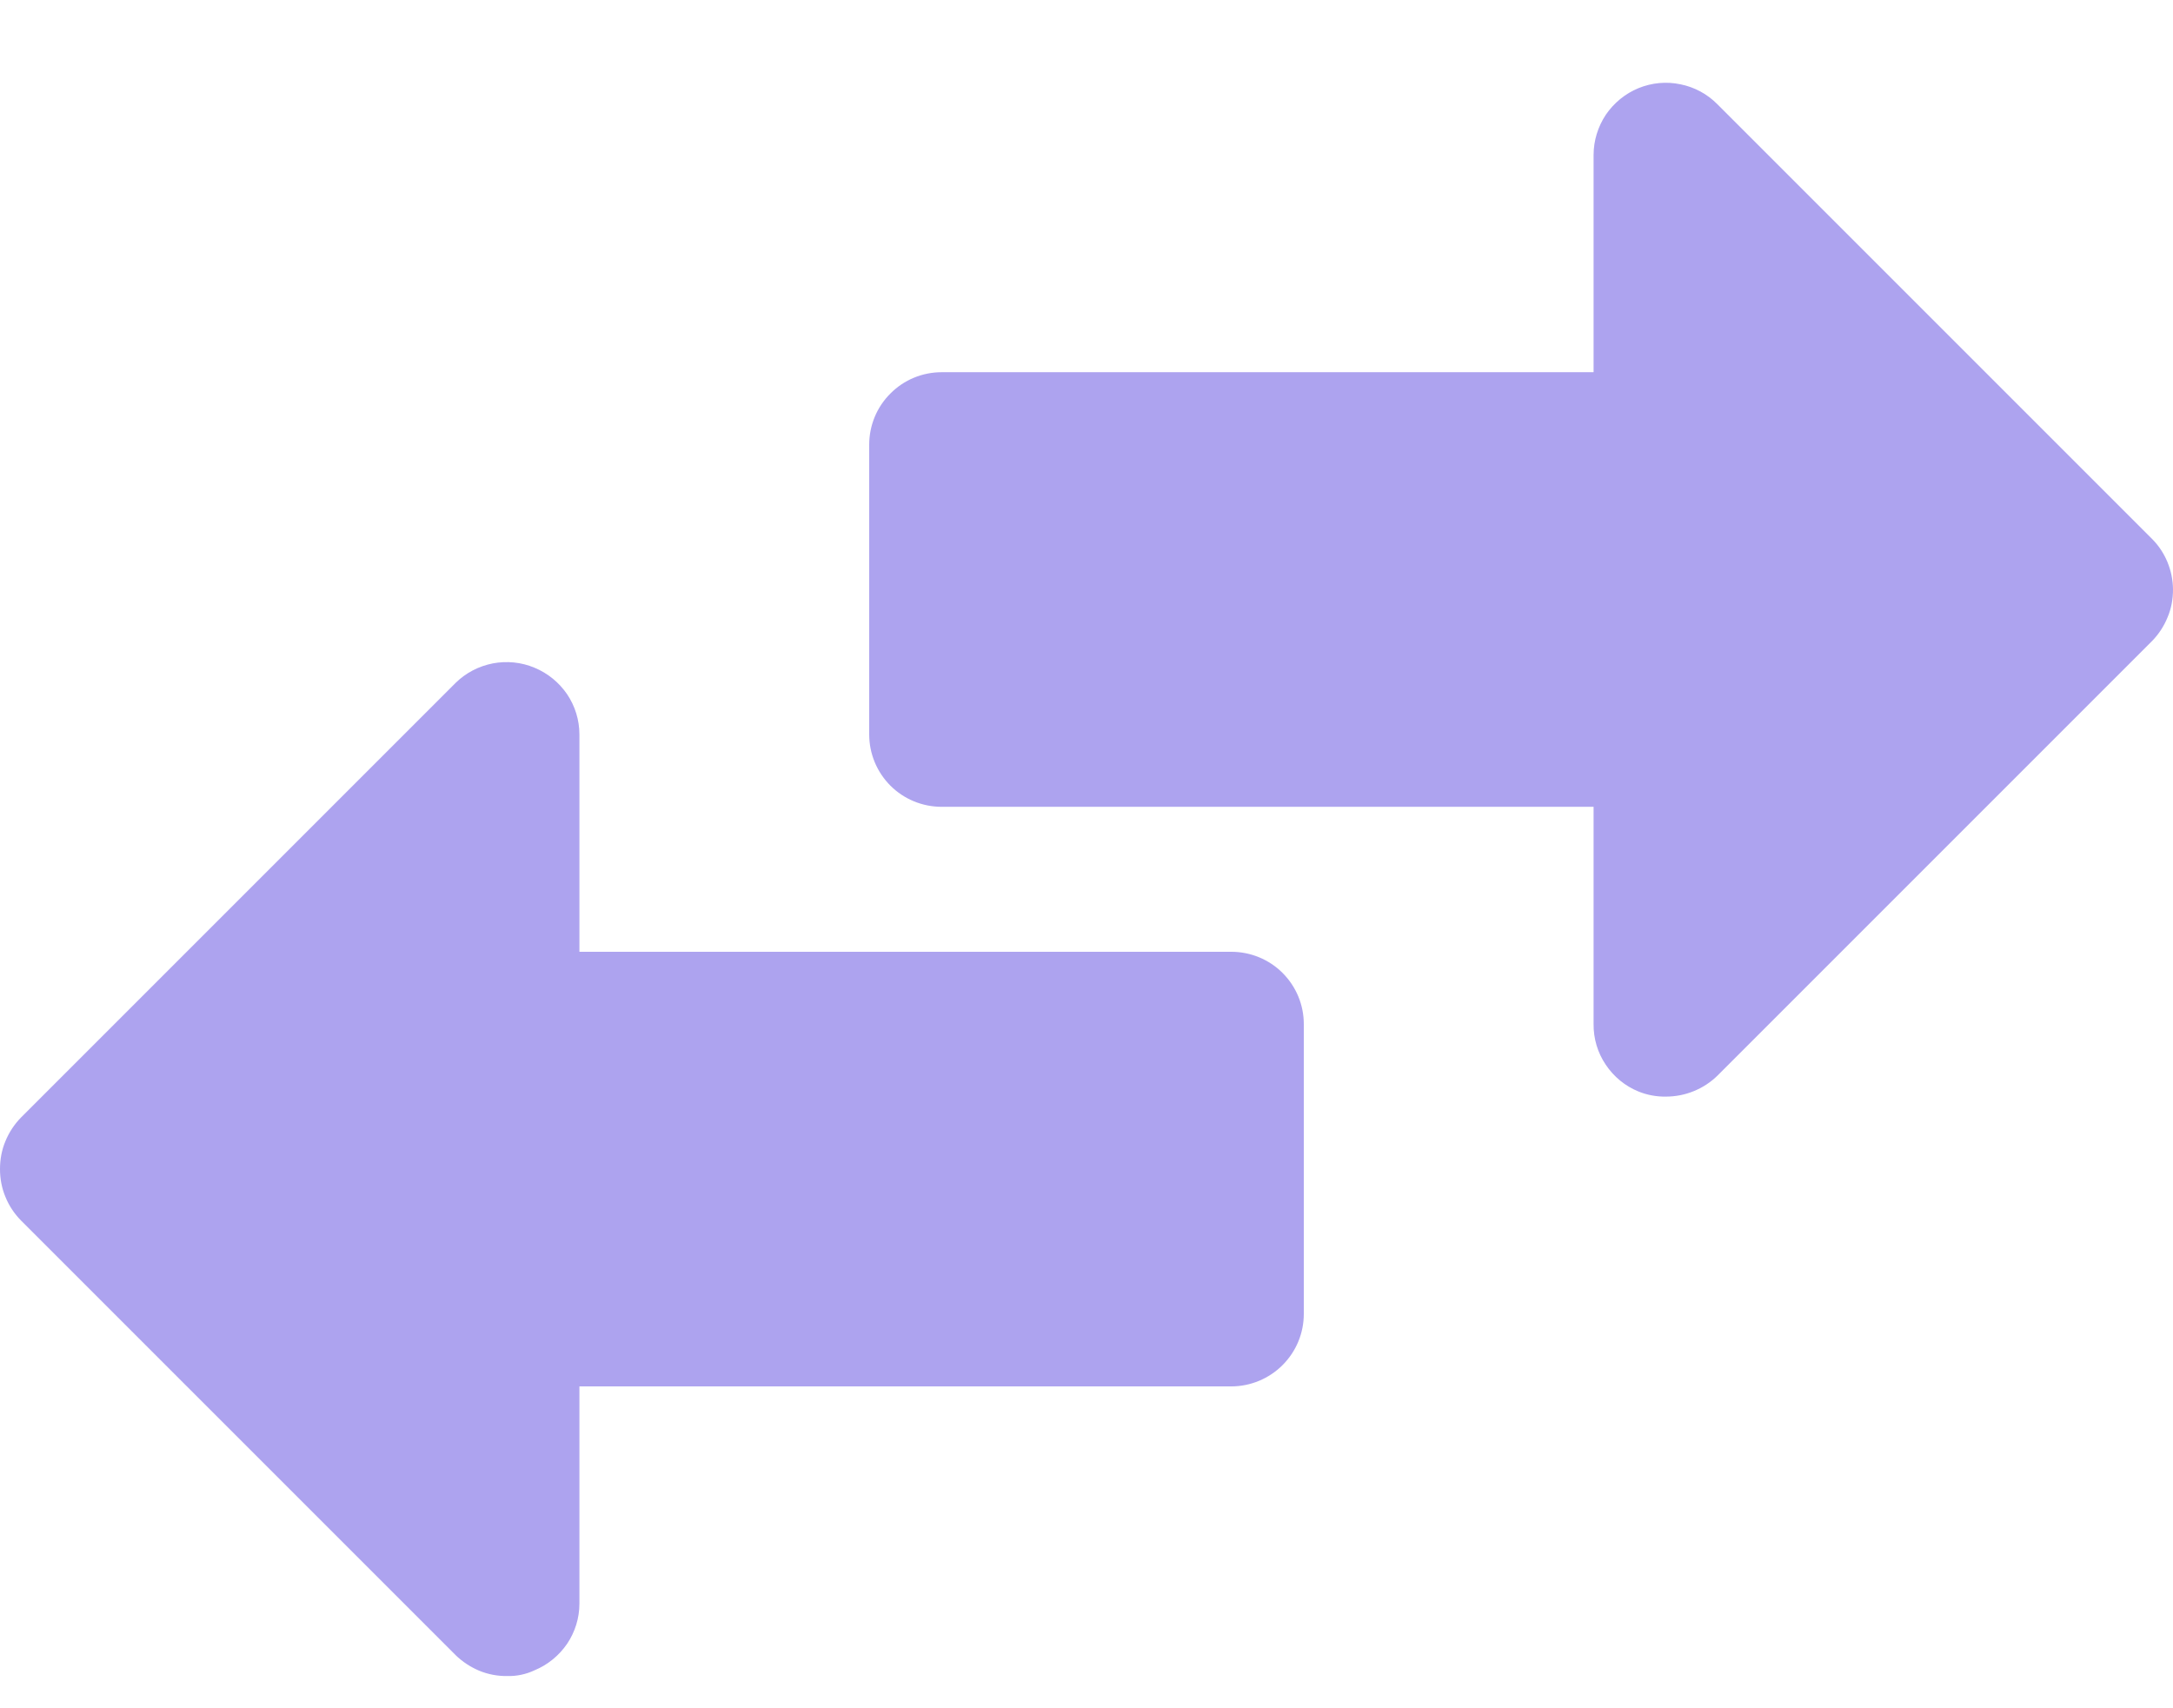
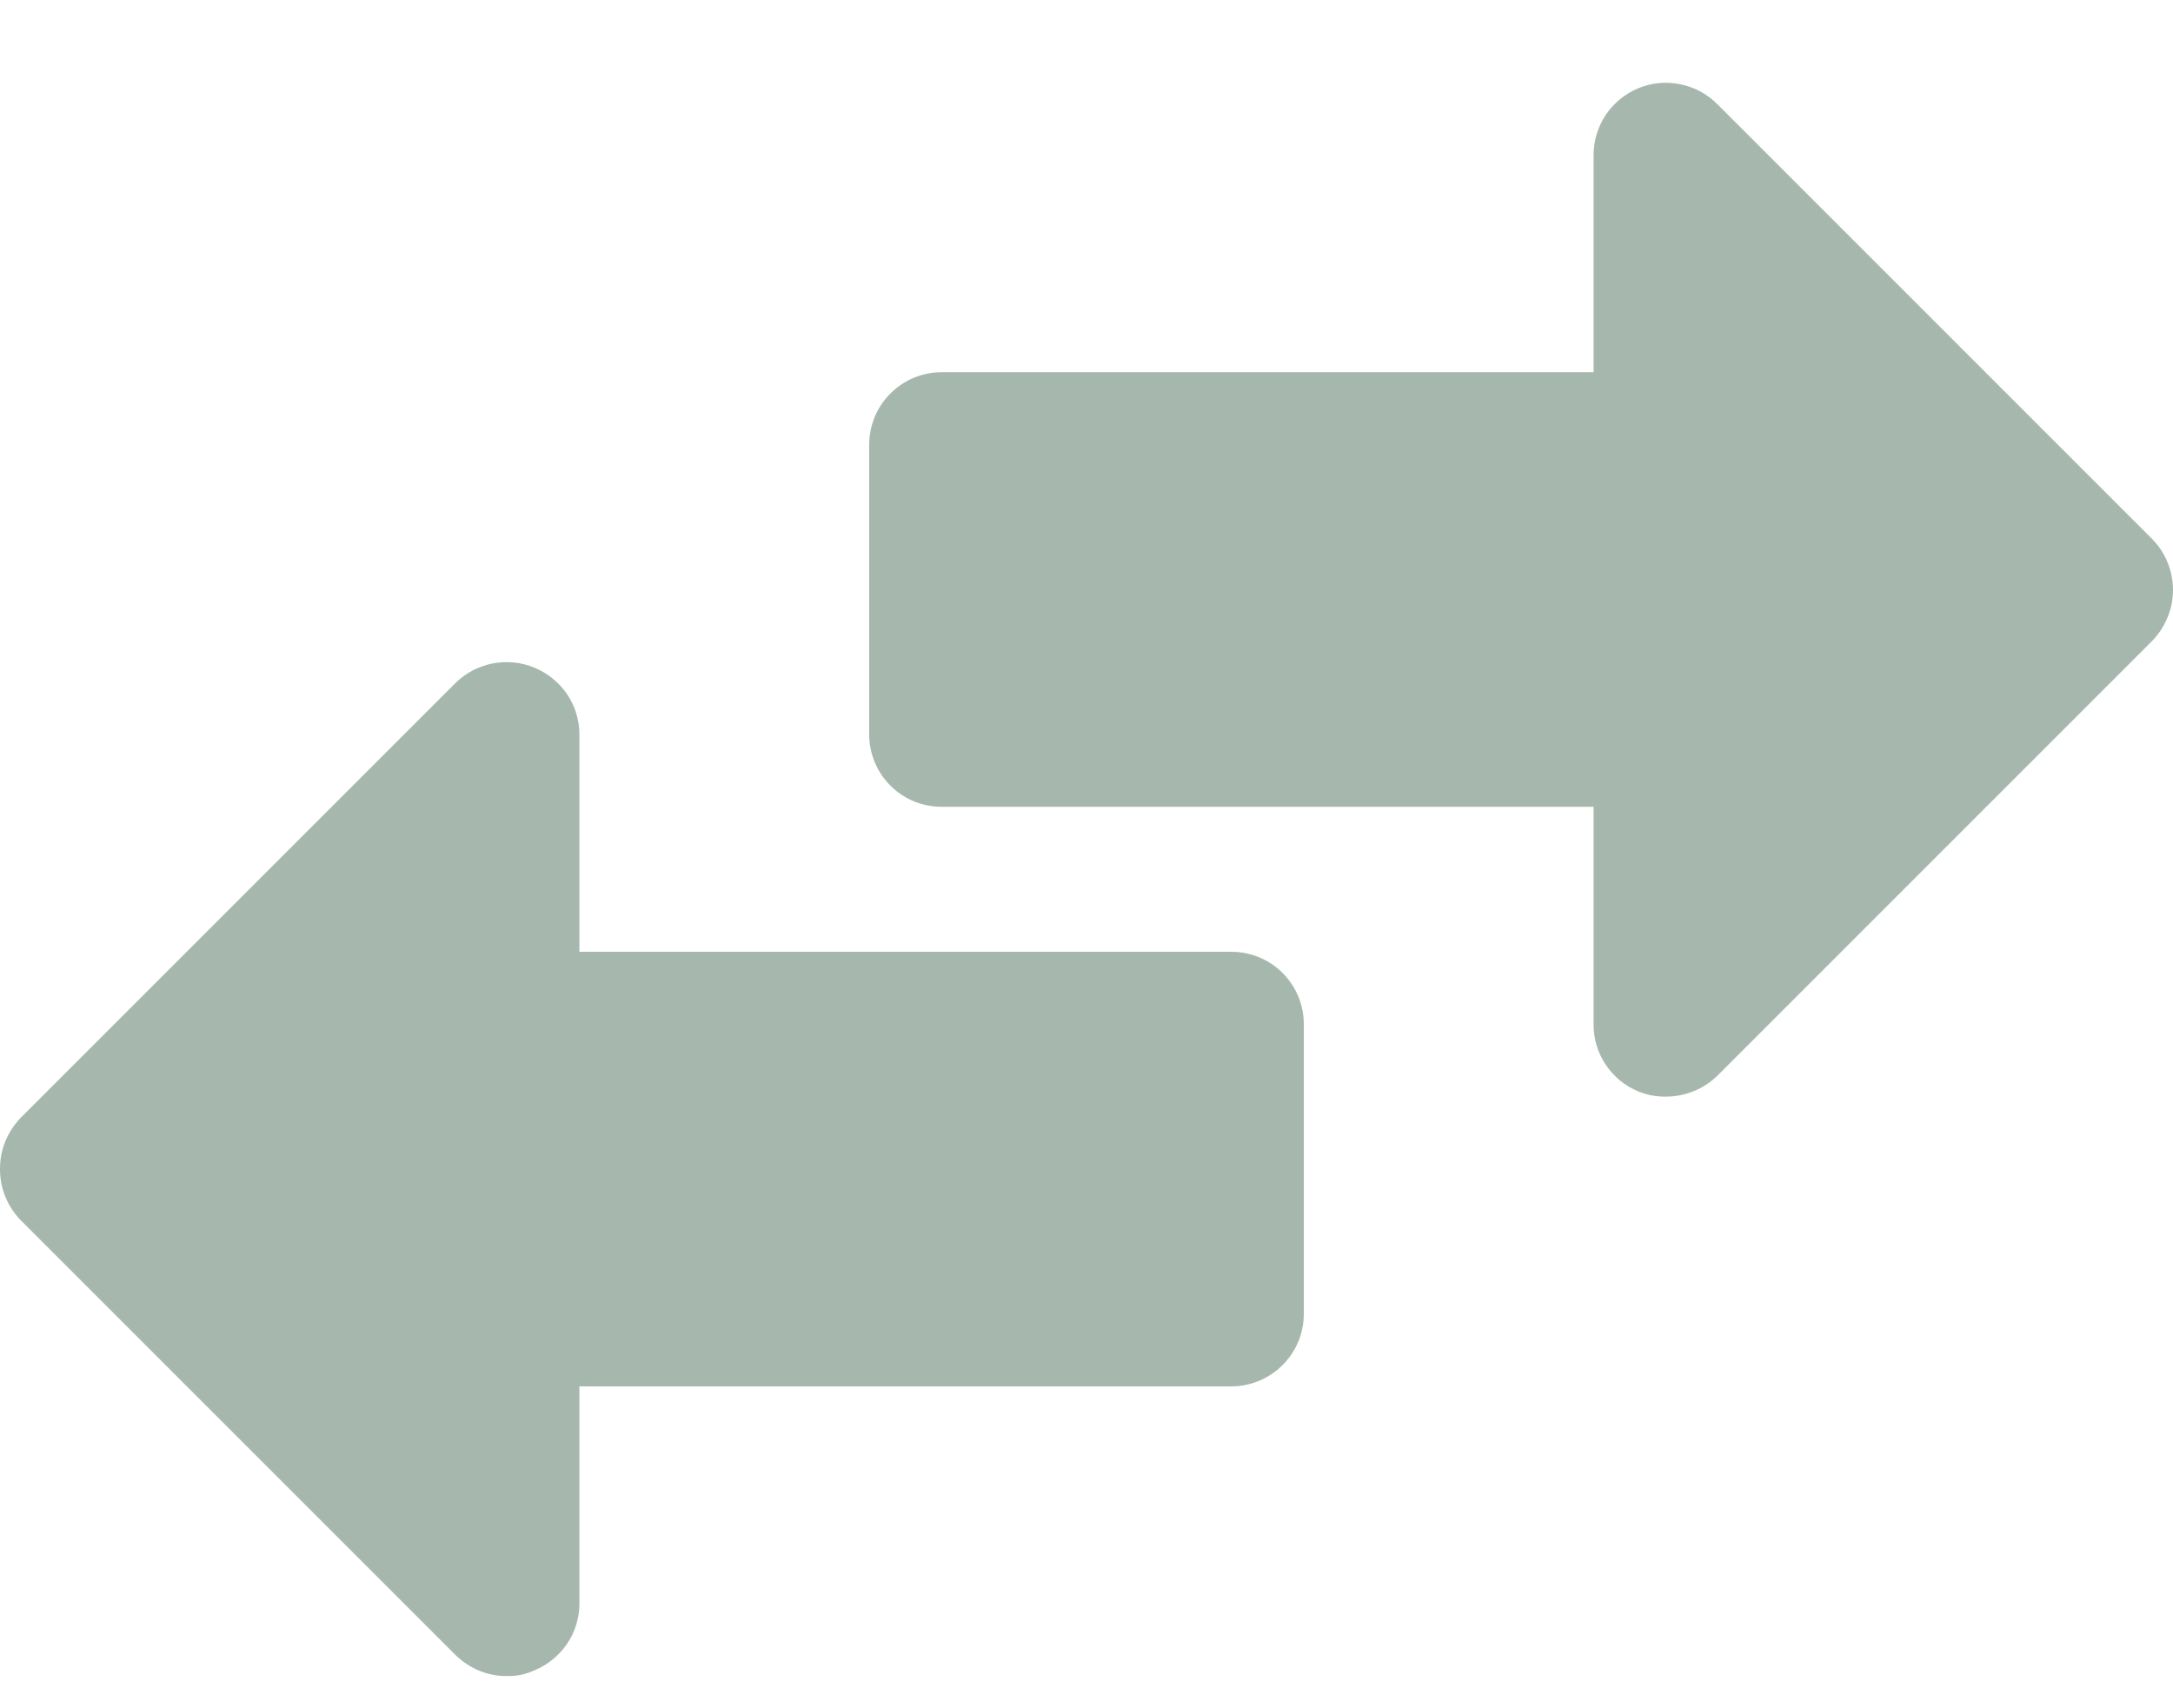
<svg xmlns="http://www.w3.org/2000/svg" width="14" height="11" viewBox="0 0 14 11" fill="none">
  <g id="Group 1141">
    <g id="Layer 24">
-       <path id="Vector" d="M14 3.798C14 3.86 13.989 3.921 13.965 3.977C13.942 4.034 13.908 4.086 13.865 4.13L11.065 6.93C11.021 6.973 10.969 7.007 10.912 7.03C10.856 7.053 10.795 7.065 10.733 7.065C10.673 7.066 10.612 7.055 10.556 7.032C10.47 6.997 10.397 6.937 10.345 6.859C10.293 6.782 10.266 6.691 10.267 6.598V5.198H6.067C5.943 5.198 5.824 5.149 5.737 5.062C5.649 4.974 5.6 4.855 5.6 4.732V2.865C5.6 2.741 5.649 2.622 5.737 2.535C5.824 2.447 5.943 2.398 6.067 2.398H10.267V0.998C10.267 0.906 10.295 0.816 10.346 0.739C10.398 0.663 10.471 0.603 10.556 0.568C10.642 0.533 10.736 0.524 10.826 0.543C10.917 0.561 11 0.606 11.065 0.672L13.865 3.472C13.951 3.558 13.999 3.676 14 3.798ZM7.933 6.132H3.733V4.732C3.733 4.639 3.705 4.549 3.654 4.473C3.602 4.397 3.529 4.337 3.444 4.302C3.359 4.266 3.265 4.257 3.175 4.274C3.084 4.292 3.001 4.335 2.935 4.4L0.135 7.2C0.092 7.244 0.058 7.296 0.035 7.352C0.011 7.409 -0 7.47 7.79999e-06 7.532C-0 7.593 0.011 7.654 0.035 7.711C0.058 7.768 0.092 7.819 0.135 7.863L2.935 10.663C2.979 10.706 3.031 10.74 3.088 10.764C3.144 10.787 3.205 10.799 3.267 10.798C3.328 10.8 3.389 10.787 3.444 10.761C3.529 10.726 3.602 10.666 3.654 10.59C3.705 10.514 3.733 10.424 3.733 10.332V8.932H7.933C8.057 8.932 8.176 8.882 8.263 8.795C8.351 8.707 8.4 8.589 8.4 8.465V6.598C8.4 6.474 8.351 6.356 8.263 6.268C8.176 6.181 8.057 6.132 7.933 6.132Z" fill="#ADA3EF" />
+       <path id="Vector" d="M14 3.798C14 3.86 13.989 3.921 13.965 3.977C13.942 4.034 13.908 4.086 13.865 4.13L11.065 6.93C11.021 6.973 10.969 7.007 10.912 7.03C10.856 7.053 10.795 7.065 10.733 7.065C10.673 7.066 10.612 7.055 10.556 7.032C10.47 6.997 10.397 6.937 10.345 6.859C10.293 6.782 10.266 6.691 10.267 6.598V5.198H6.067C5.943 5.198 5.824 5.149 5.737 5.062C5.649 4.974 5.6 4.855 5.6 4.732V2.865C5.6 2.741 5.649 2.622 5.737 2.535C5.824 2.447 5.943 2.398 6.067 2.398H10.267V0.998C10.267 0.906 10.295 0.816 10.346 0.739C10.398 0.663 10.471 0.603 10.556 0.568C10.642 0.533 10.736 0.524 10.826 0.543C10.917 0.561 11 0.606 11.065 0.672L13.865 3.472C13.951 3.558 13.999 3.676 14 3.798ZM7.933 6.132H3.733V4.732C3.733 4.639 3.705 4.549 3.654 4.473C3.602 4.397 3.529 4.337 3.444 4.302C3.359 4.266 3.265 4.257 3.175 4.274C3.084 4.292 3.001 4.335 2.935 4.4L0.135 7.2C0.092 7.244 0.058 7.296 0.035 7.352C0.011 7.409 -0 7.47 7.79999e-06 7.532C-0 7.593 0.011 7.654 0.035 7.711C0.058 7.768 0.092 7.819 0.135 7.863L2.935 10.663C2.979 10.706 3.031 10.74 3.088 10.764C3.144 10.787 3.205 10.799 3.267 10.798C3.328 10.8 3.389 10.787 3.444 10.761C3.529 10.726 3.602 10.666 3.654 10.59C3.705 10.514 3.733 10.424 3.733 10.332V8.932H7.933C8.057 8.932 8.176 8.882 8.263 8.795C8.351 8.707 8.4 8.589 8.4 8.465V6.598C8.4 6.474 8.351 6.356 8.263 6.268C8.176 6.181 8.057 6.132 7.933 6.132Z" fill="#a6b8ad" />
    </g>
  </g>
</svg>
